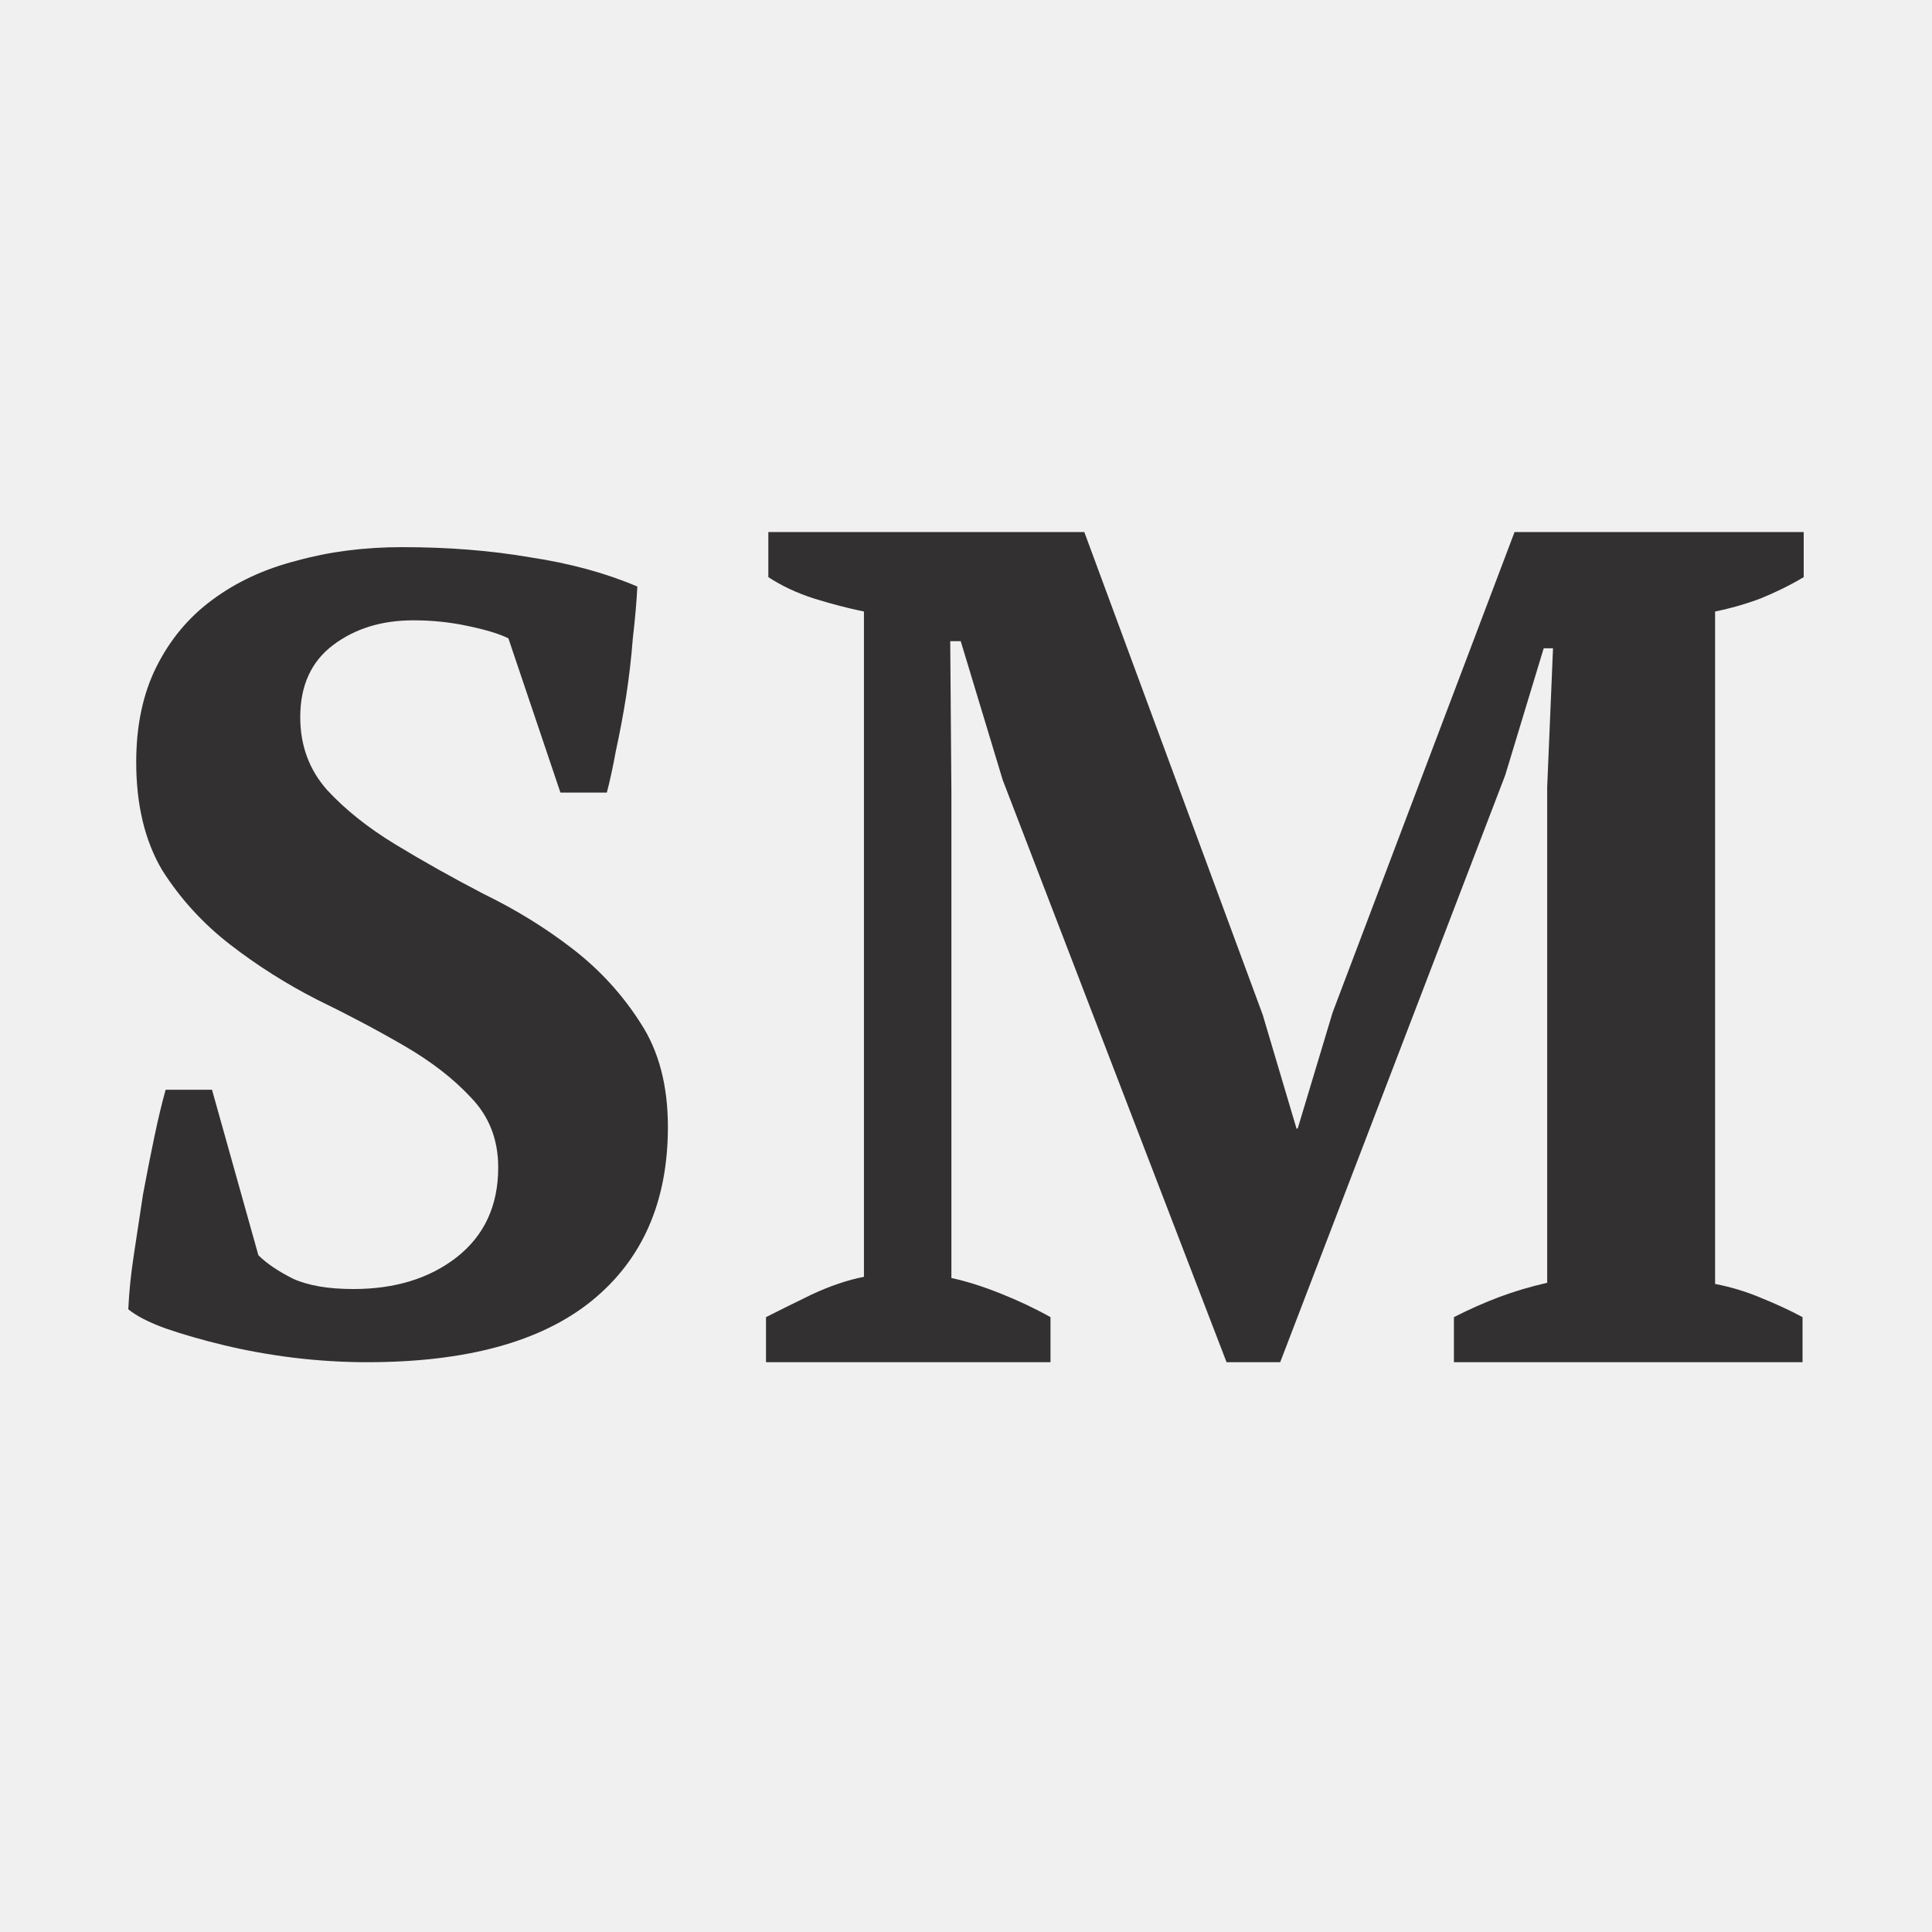
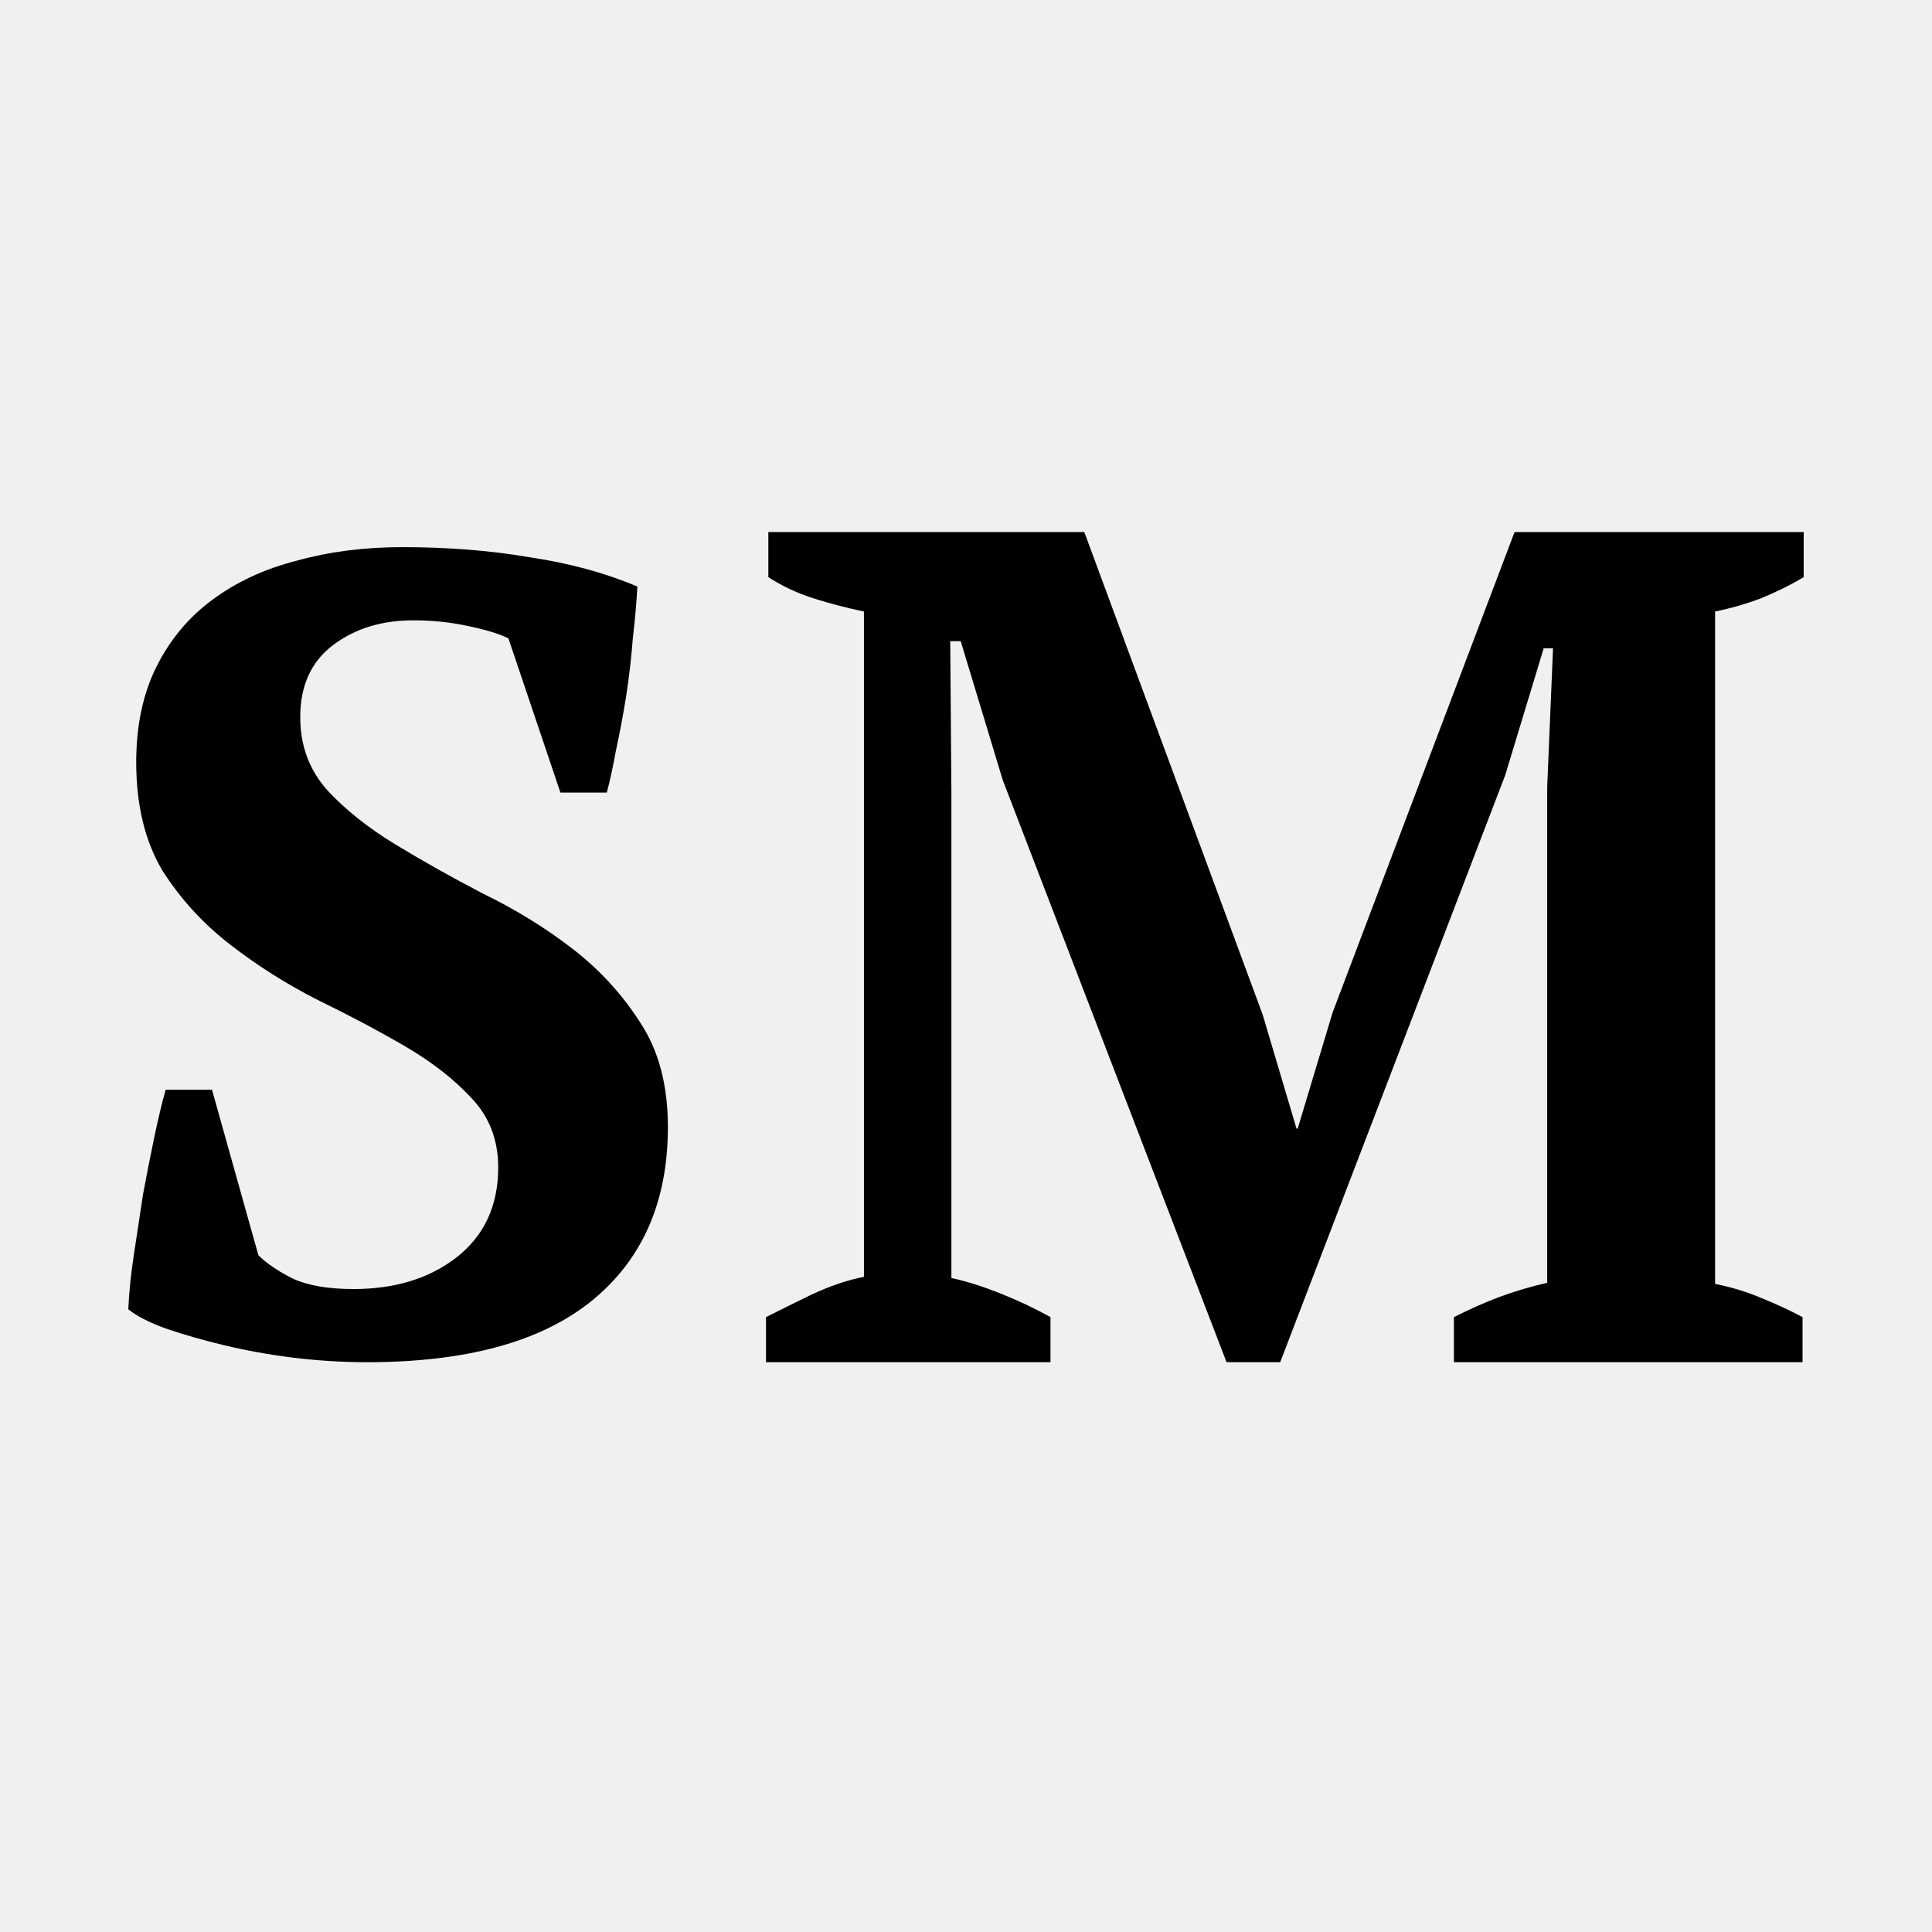
<svg xmlns="http://www.w3.org/2000/svg" width="512" height="512" viewBox="0 0 512 512" fill="none">
-   <path d="M68.476 332.657C70.674 334.845 73.772 336.934 77.769 338.923C81.767 340.713 87.063 341.608 93.658 341.608C104.651 341.608 113.744 338.823 120.939 333.254C128.334 327.486 132.031 319.53 132.031 309.387C132.031 302.028 129.633 295.862 124.836 290.89C120.24 285.917 114.344 281.343 107.149 277.166C99.954 272.989 92.259 268.912 84.065 264.934C75.871 260.757 68.176 255.884 60.981 250.315C53.786 244.746 47.79 238.182 42.994 230.624C38.397 222.867 36.099 213.32 36.099 201.983C36.099 192.238 37.897 183.785 41.495 176.624C45.092 169.464 49.989 163.597 56.184 159.022C62.58 154.249 70.075 150.768 78.669 148.58C87.263 146.193 96.556 145 106.549 145C118.741 145 130.033 145.895 140.426 147.685C151.018 149.276 160.512 151.862 168.906 155.442C168.706 159.42 168.306 163.994 167.706 169.166C167.307 174.337 166.707 179.508 165.908 184.68C165.108 189.652 164.209 194.425 163.21 199C162.41 203.376 161.611 207.055 160.811 210.039H148.52L134.73 169.166C132.331 167.972 128.734 166.878 123.937 165.884C119.34 164.89 114.544 164.392 109.547 164.392C101.153 164.392 94.058 166.58 88.262 170.956C82.466 175.331 79.568 181.696 79.568 190.05C79.568 197.608 81.966 204.072 86.763 209.442C91.56 214.613 97.556 219.387 104.751 223.762C111.945 228.138 119.74 232.514 128.134 236.89C136.728 241.066 144.623 245.939 151.818 251.508C159.013 257.077 165.008 263.641 169.805 271.199C174.602 278.558 177 287.707 177 298.646C177 318.536 170.205 333.95 156.614 344.89C143.224 355.63 123.437 361 97.256 361C90.86 361 84.365 360.602 77.769 359.807C71.374 359.011 65.278 357.917 59.482 356.525C53.686 355.133 48.49 353.641 43.893 352.05C39.496 350.459 36.199 348.768 34 346.978C34.2 342.403 34.7 337.53 35.499 332.359C36.298 326.989 37.098 321.718 37.897 316.547C38.897 311.177 39.896 306.105 40.895 301.332C41.895 296.558 42.894 292.381 43.893 288.801H56.184L68.476 332.657Z" fill="#323030" />
-   <path d="M477.691 361H385.303V349.057C389.423 346.962 393.44 345.181 397.354 343.714C401.268 342.248 405.491 340.99 410.022 339.943V208.571L411.567 171.8H409.096L398.899 205.429L339.264 361H325.051L265.725 206.686L254.601 169.914H251.82L252.129 209.829V338.686C256.043 339.524 260.369 340.886 265.107 342.771C269.845 344.657 274.273 346.752 278.393 349.057V361H203V349.057C206.296 347.381 210.313 345.39 215.051 343.086C219.994 340.781 224.629 339.21 228.955 338.371V162.057C224.835 161.219 220.406 160.067 215.669 158.6C211.137 157.133 207.12 155.248 203.618 152.943V141H287.354L334.629 268.914L343.59 299.086H343.899L353.169 268.286L401.371 141H478V152.943C474.498 155.038 470.687 156.924 466.567 158.6C462.654 160.067 458.637 161.219 454.517 162.057V340.257C458.843 341.095 462.963 342.352 466.876 344.029C470.996 345.705 474.601 347.381 477.691 349.057V361Z" fill="#323030" />
+   <style>
+         path {
+             fill: black;
+         }
+         @media (prefers-color-scheme: dark) {
+             path {
+                 fill: white;
+             }
+         }
+     </style>
+   <path d="M68.476 332.657C70.674 334.845 73.772 336.934 77.769 338.923C81.767 340.713 87.063 341.608 93.658 341.608C104.651 341.608 113.744 338.823 120.939 333.254C128.334 327.486 132.031 319.53 132.031 309.387C132.031 302.028 129.633 295.862 124.836 290.89C120.24 285.917 114.344 281.343 107.149 277.166C99.954 272.989 92.259 268.912 84.065 264.934C75.871 260.757 68.176 255.884 60.981 250.315C53.786 244.746 47.79 238.182 42.994 230.624C38.397 222.867 36.099 213.32 36.099 201.983C36.099 192.238 37.897 183.785 41.495 176.624C45.092 169.464 49.989 163.597 56.184 159.022C62.58 154.249 70.075 150.768 78.669 148.58C87.263 146.193 96.556 145 106.549 145C118.741 145 130.033 145.895 140.426 147.685C151.018 149.276 160.512 151.862 168.906 155.442C168.706 159.42 168.306 163.994 167.706 169.166C167.307 174.337 166.707 179.508 165.908 184.68C165.108 189.652 164.209 194.425 163.21 199C162.41 203.376 161.611 207.055 160.811 210.039H148.52L134.73 169.166C132.331 167.972 128.734 166.878 123.937 165.884C119.34 164.89 114.544 164.392 109.547 164.392C101.153 164.392 94.058 166.58 88.262 170.956C82.466 175.331 79.568 181.696 79.568 190.05C79.568 197.608 81.966 204.072 86.763 209.442C91.56 214.613 97.556 219.387 104.751 223.762C111.945 228.138 119.74 232.514 128.134 236.89C136.728 241.066 144.623 245.939 151.818 251.508C159.013 257.077 165.008 263.641 169.805 271.199C174.602 278.558 177 287.707 177 298.646C177 318.536 170.205 333.95 156.614 344.89C143.224 355.63 123.437 361 97.256 361C90.86 361 84.365 360.602 77.769 359.807C71.374 359.011 65.278 357.917 59.482 356.525C53.686 355.133 48.49 353.641 43.893 352.05C39.496 350.459 36.199 348.768 34 346.978C34.2 342.403 34.7 337.53 35.499 332.359C36.298 326.989 37.098 321.718 37.897 316.547C38.897 311.177 39.896 306.105 40.895 301.332C41.895 296.558 42.894 292.381 43.893 288.801H56.184L68.476 332.657Z" />
+   <path d="M477.691 361H385.303V349.057C389.423 346.962 393.44 345.181 397.354 343.714C401.268 342.248 405.491 340.99 410.022 339.943V208.571L411.567 171.8H409.096L398.899 205.429L339.264 361H325.051L265.725 206.686L254.601 169.914H251.82L252.129 209.829V338.686C256.043 339.524 260.369 340.886 265.107 342.771C269.845 344.657 274.273 346.752 278.393 349.057V361H203V349.057C206.296 347.381 210.313 345.39 215.051 343.086C219.994 340.781 224.629 339.21 228.955 338.371V162.057C224.835 161.219 220.406 160.067 215.669 158.6C211.137 157.133 207.12 155.248 203.618 152.943V141H287.354L334.629 268.914L343.59 299.086H343.899L353.169 268.286L401.371 141H478V152.943C474.498 155.038 470.687 156.924 466.567 158.6C462.654 160.067 458.637 161.219 454.517 162.057V340.257C458.843 341.095 462.963 342.352 466.876 344.029C470.996 345.705 474.601 347.381 477.691 349.057V361Z" />
</svg>
